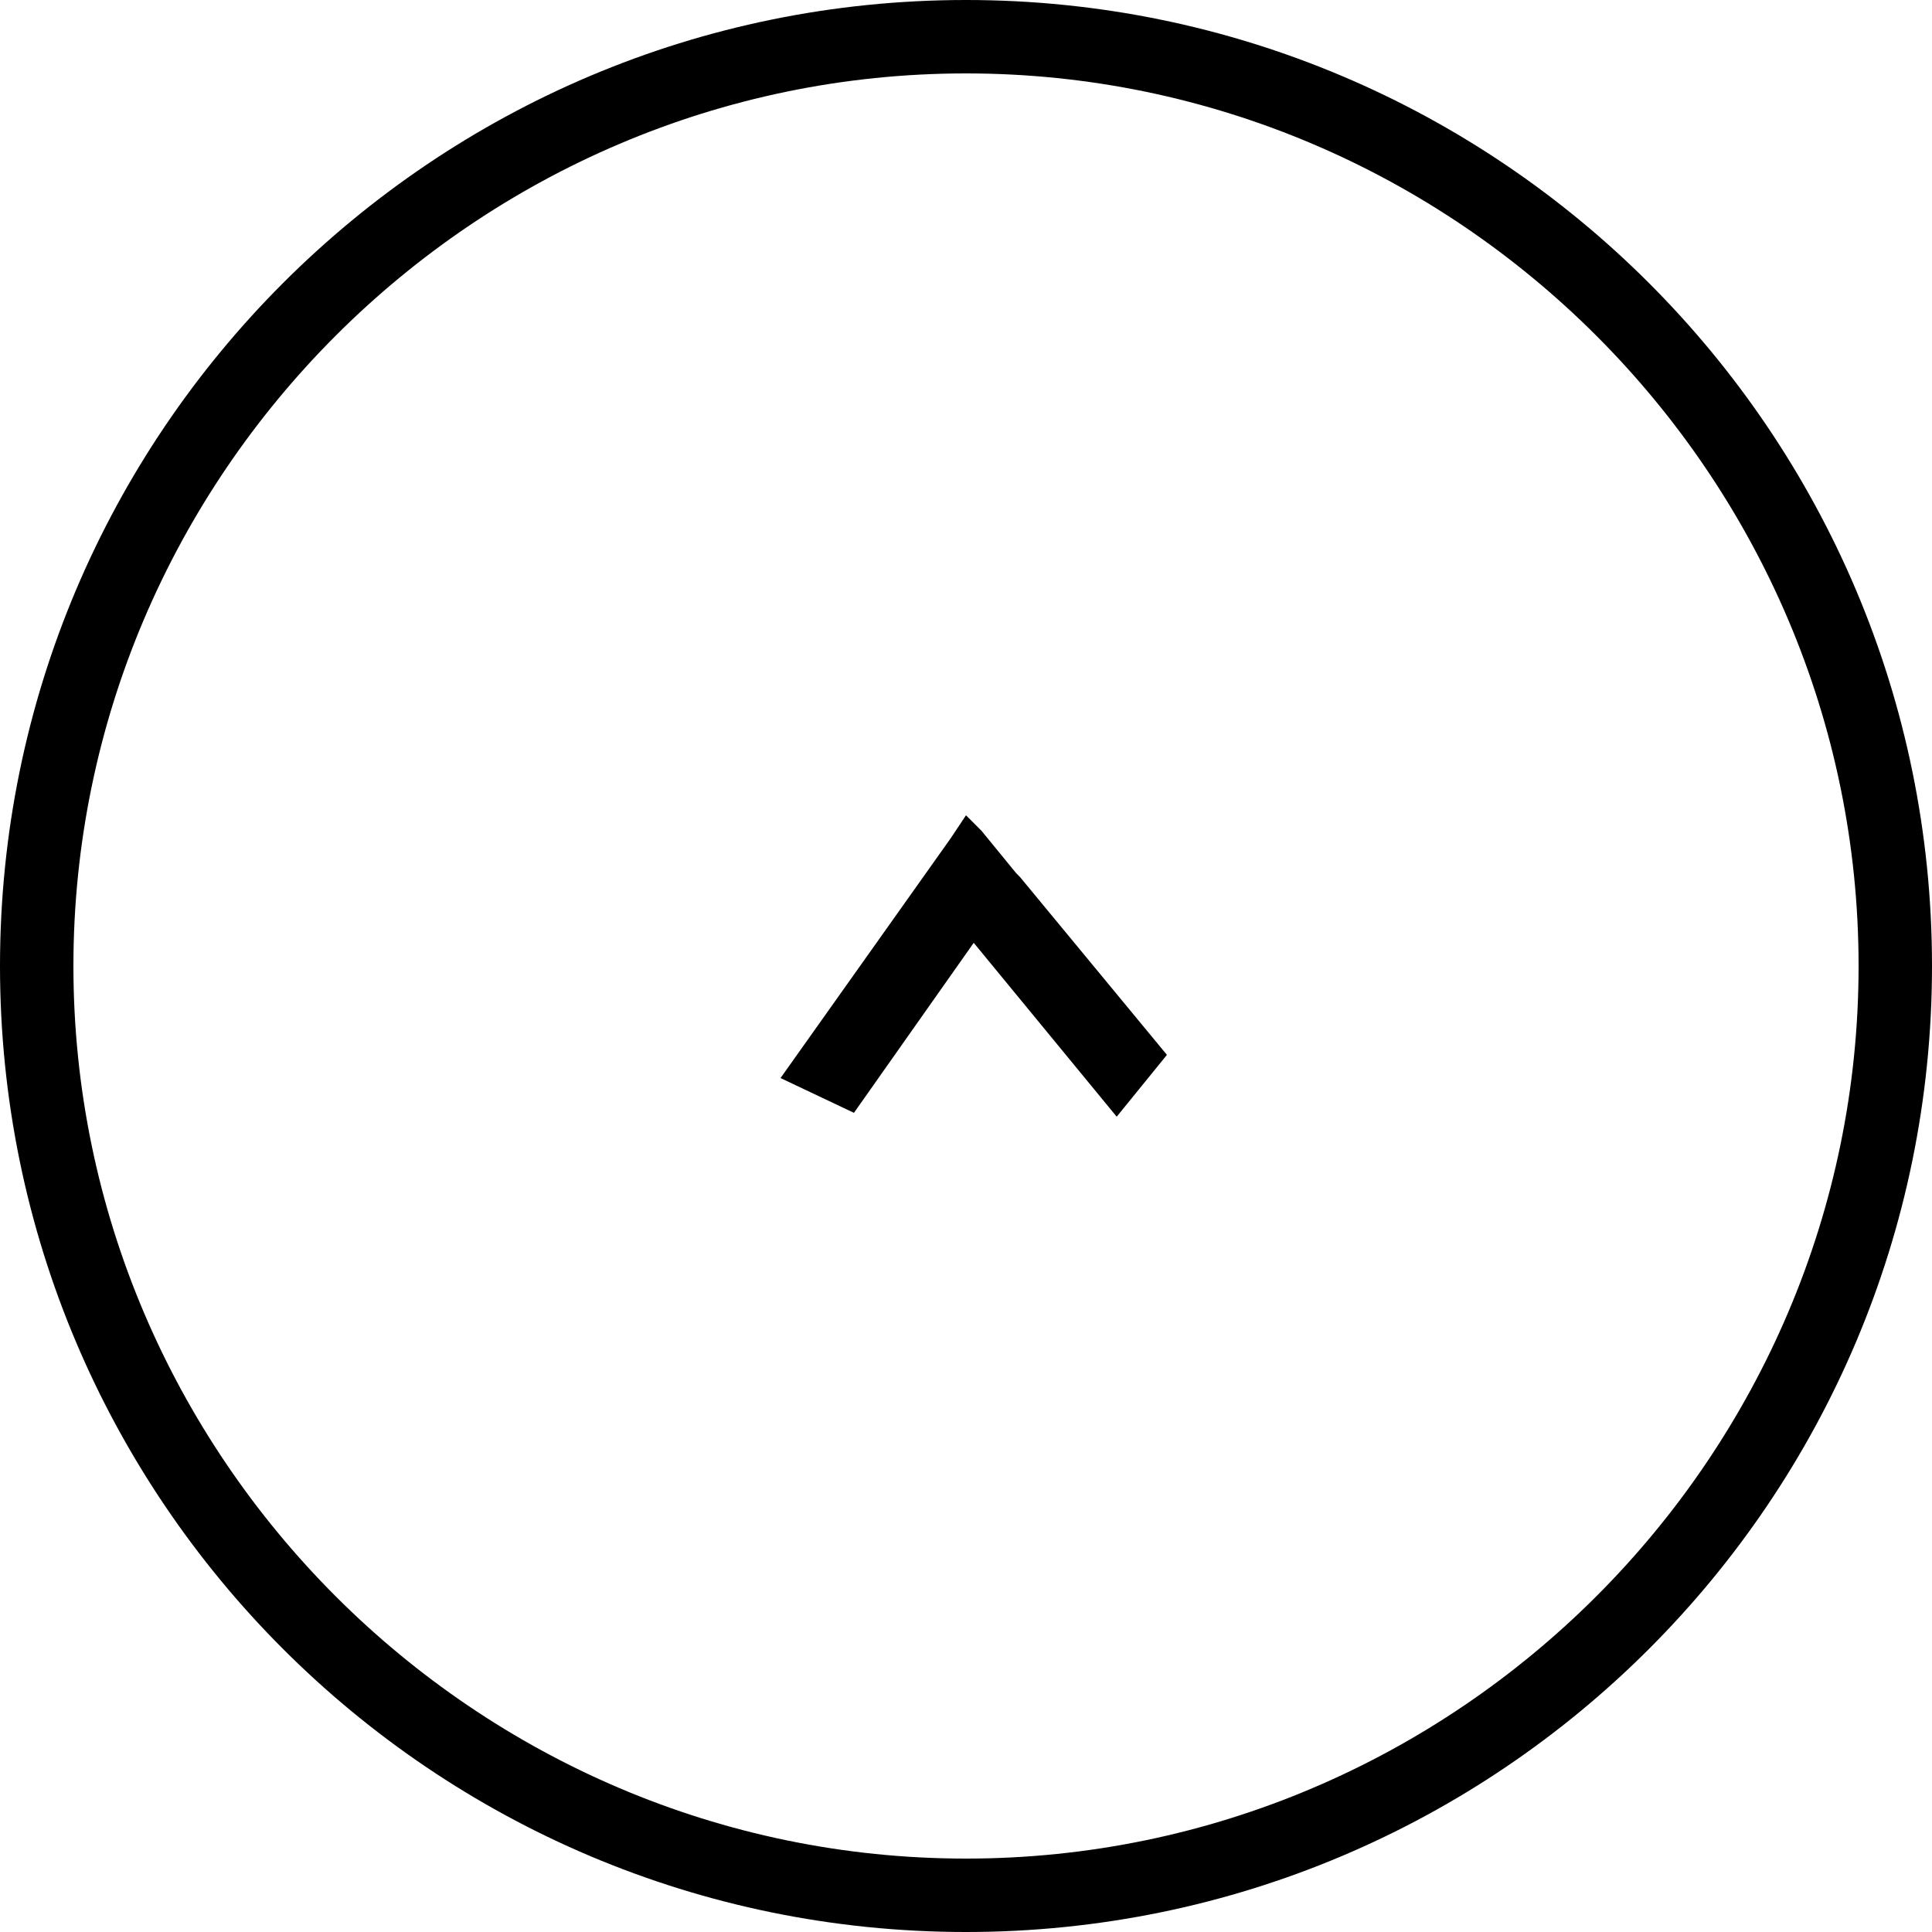
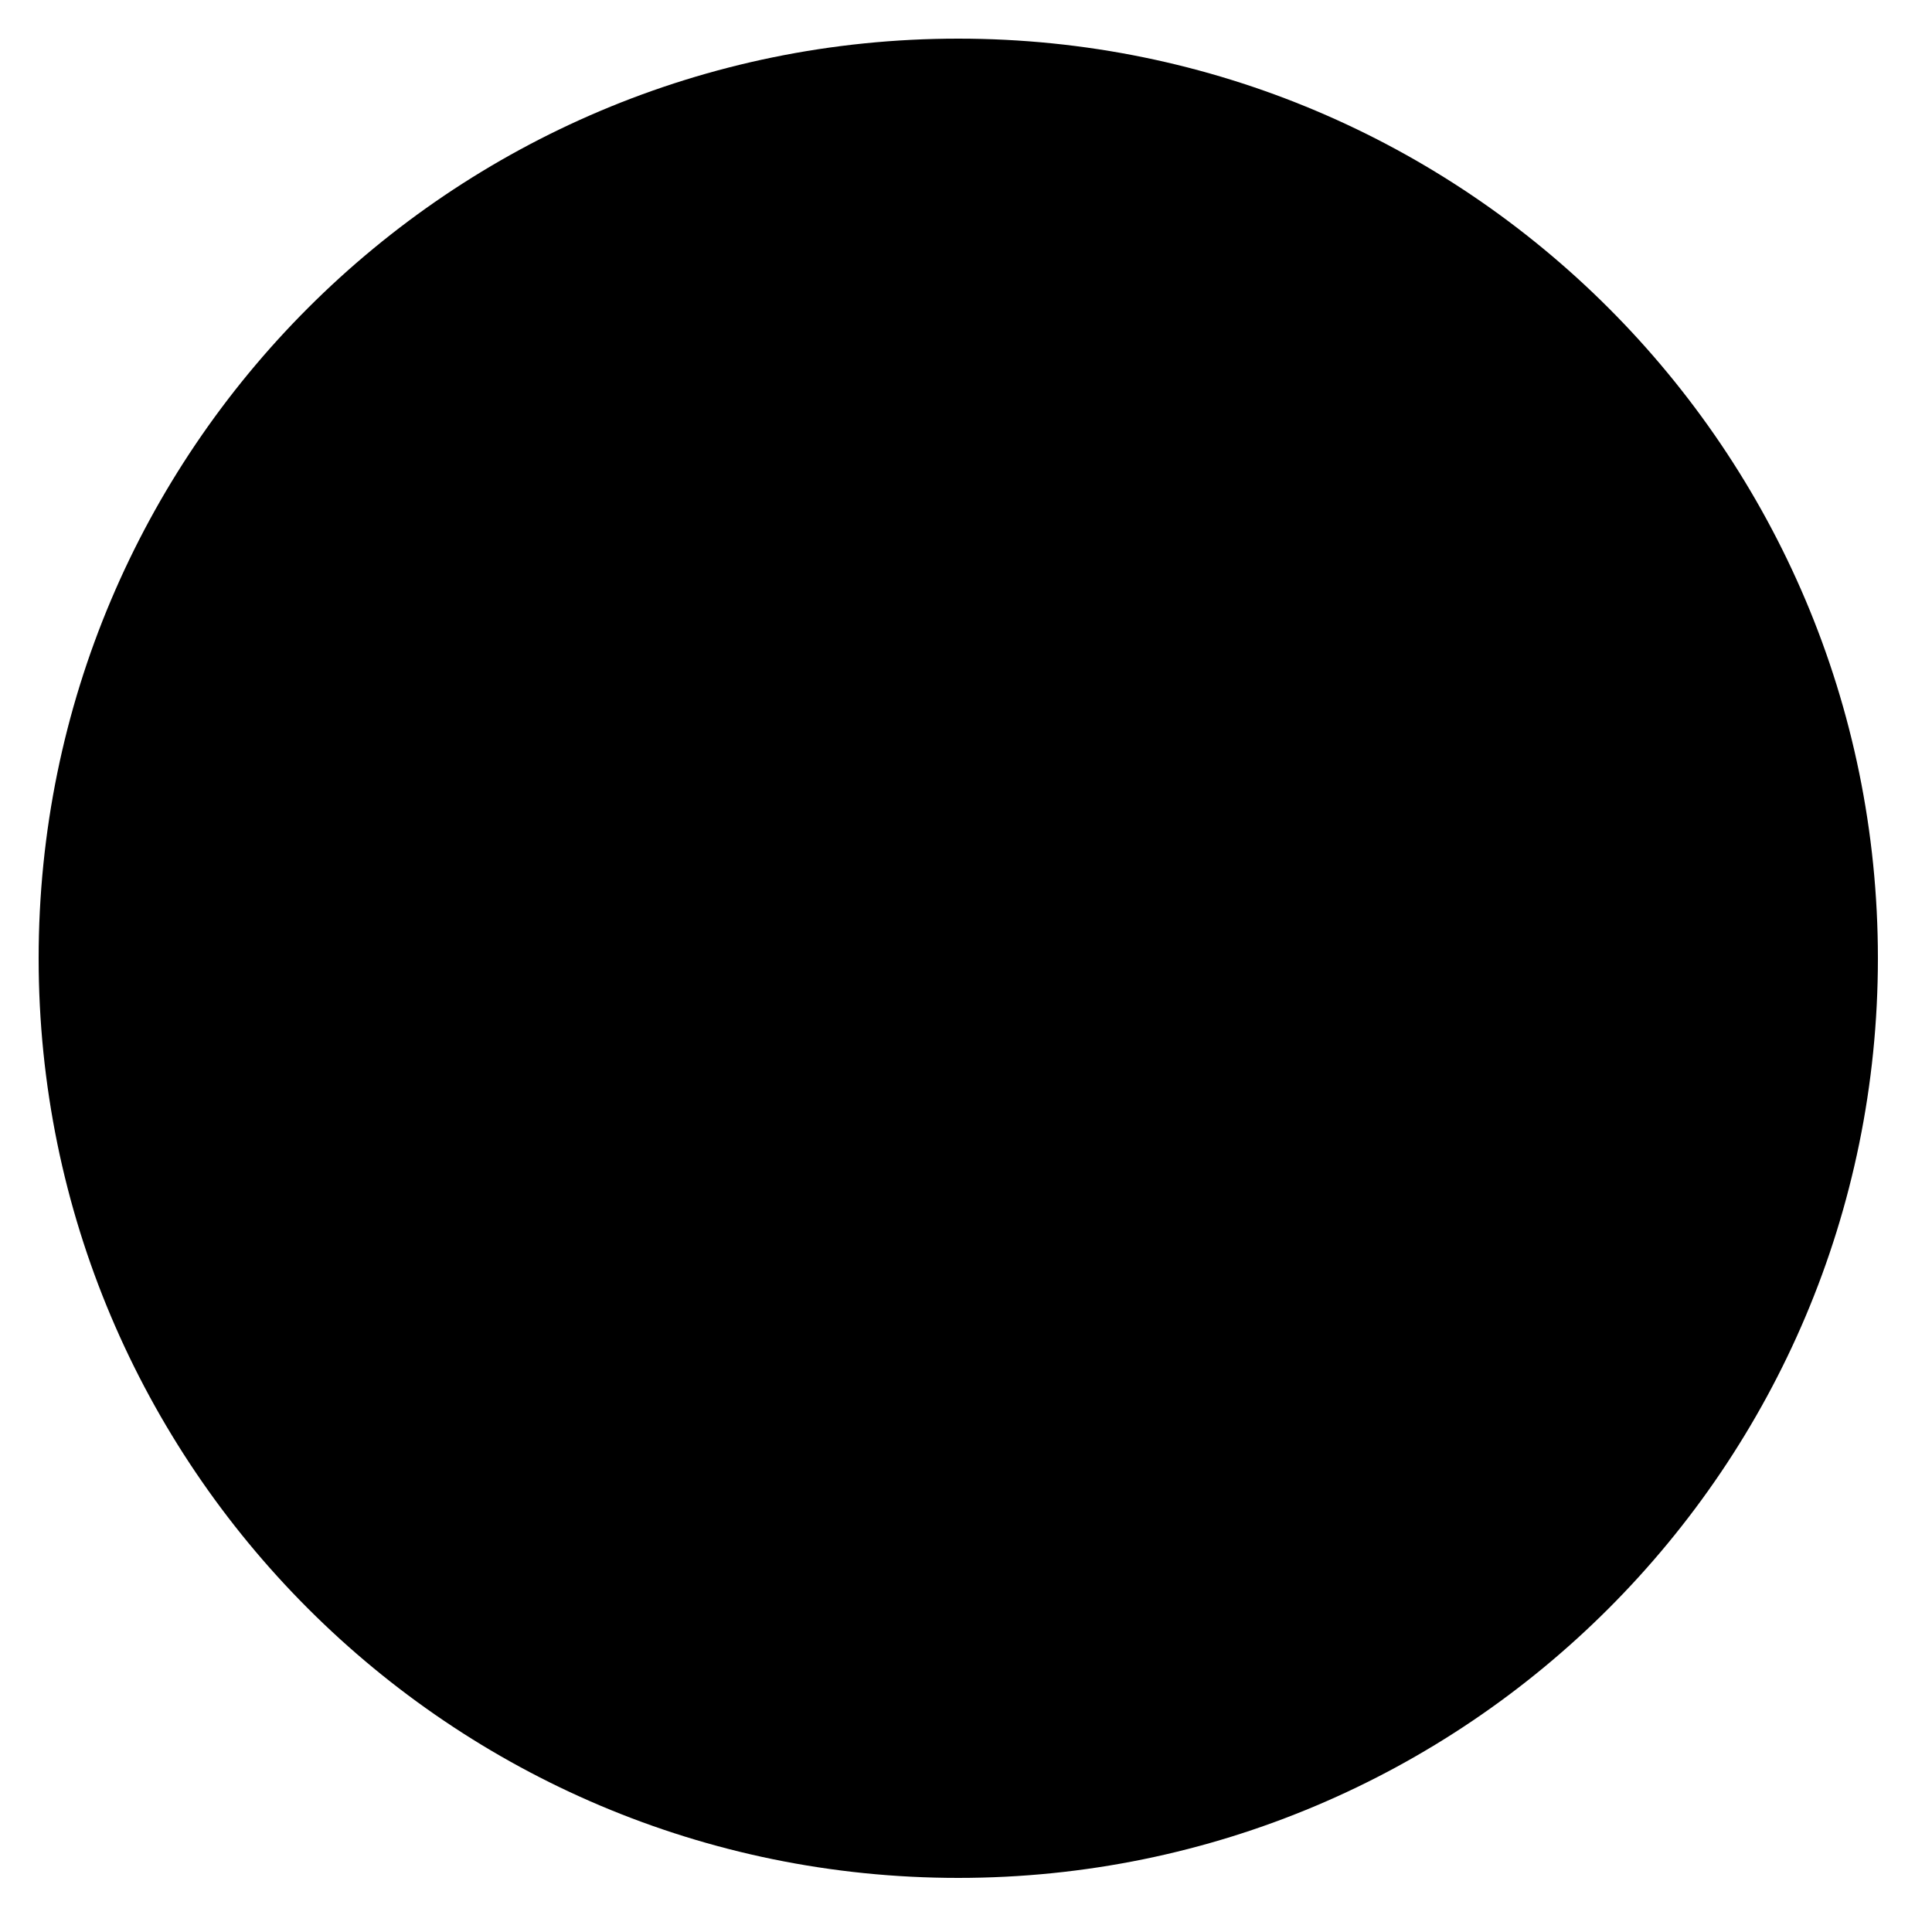
<svg xmlns="http://www.w3.org/2000/svg" viewBox="0 0 50 50" width="50" height="50" overflow="scroll">
-   <path class="semi-transparent" d="M25 50C11.2 50 0 38.8 0 25S11.2 0 25 0s25 11.2 25 25-11.2 25-25 25zm0-48.1C12.3 1.9 1.9 12.3 1.9 25c0 12.7 10.4 23.1 23.1 23.1 12.7 0 23.1-10.4 23.1-23.1C48.1 12.3 37.7 1.9 25 1.9z" />
-   <path class="st0" d="M26.3 22.6l-.9-1.1-.4-.4-.4.6-4.4 6.2 1.9.9 3.1-4.4 3.7 4.5 1.3-1.6-3.8-4.6" />
+   <circle class="semi-transparent" cx="24.8" cy="24.8" r="23.8" />
+   <path d="M26 22.3l-.8-1-.4-.4-.4.5-4.4 6.3 1.8.8 3.1-4.4 3.8 4.5 1.3-1.5-3.9-4.7" />
</svg>
